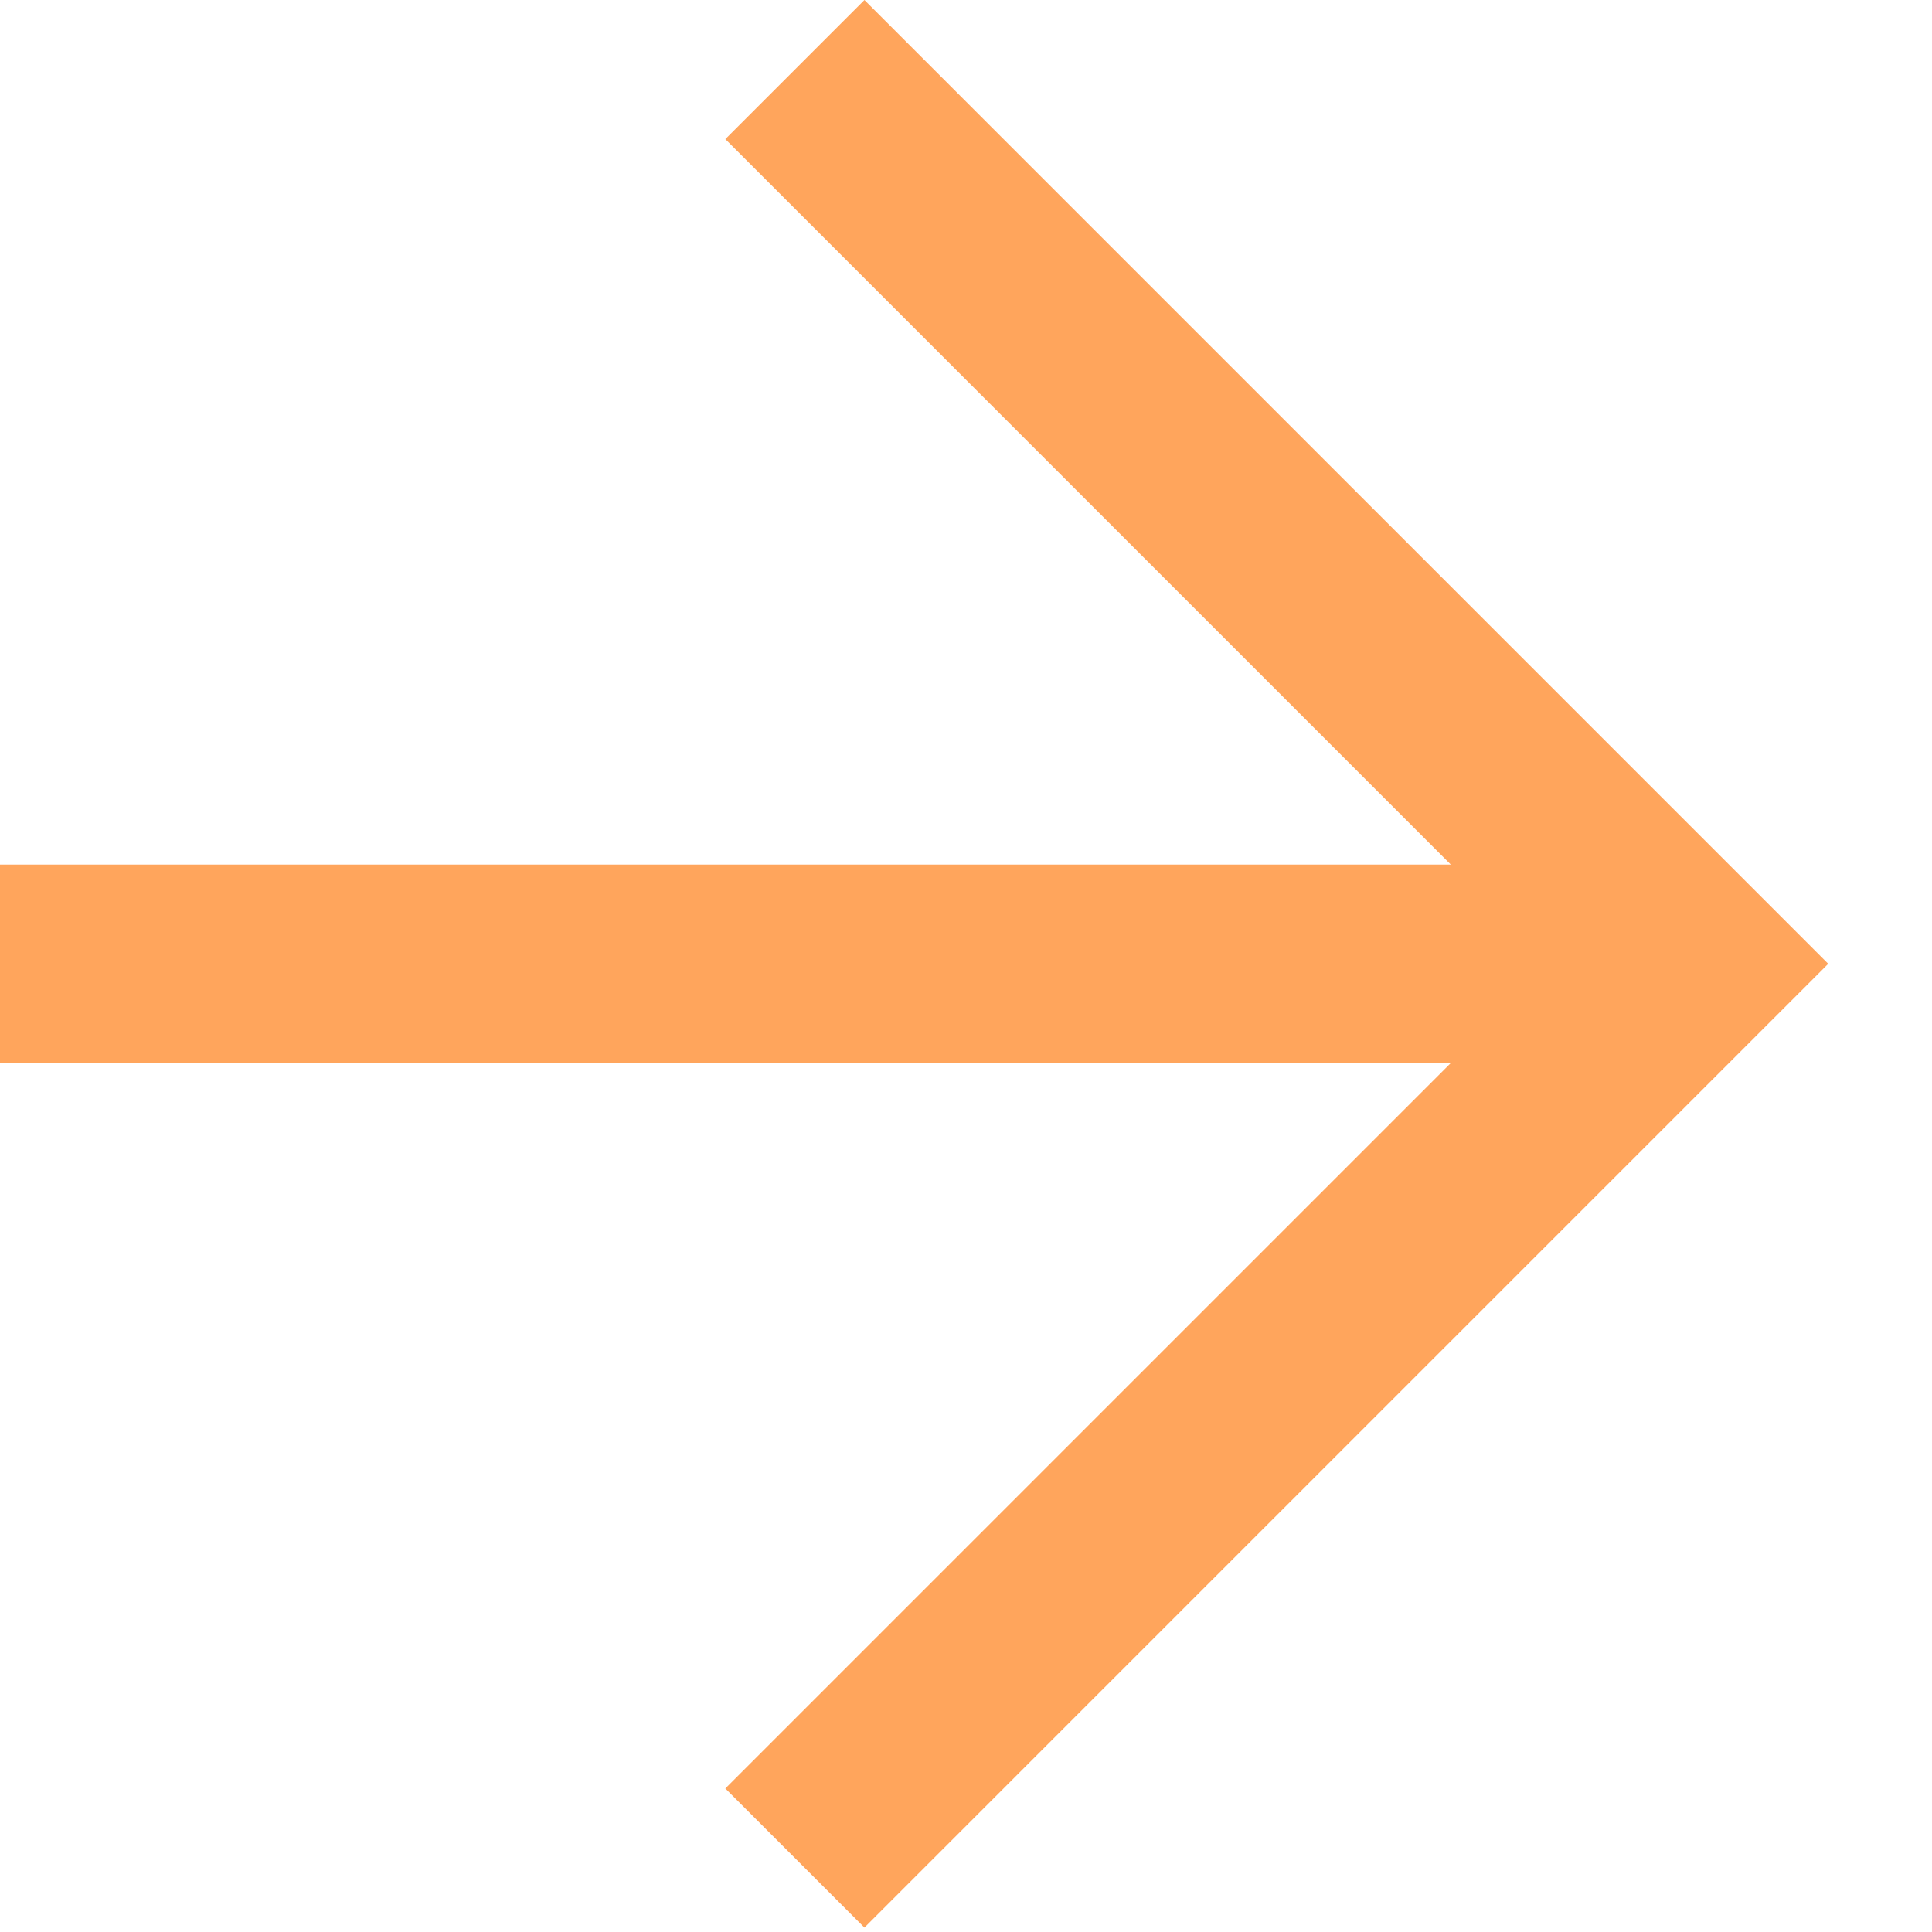
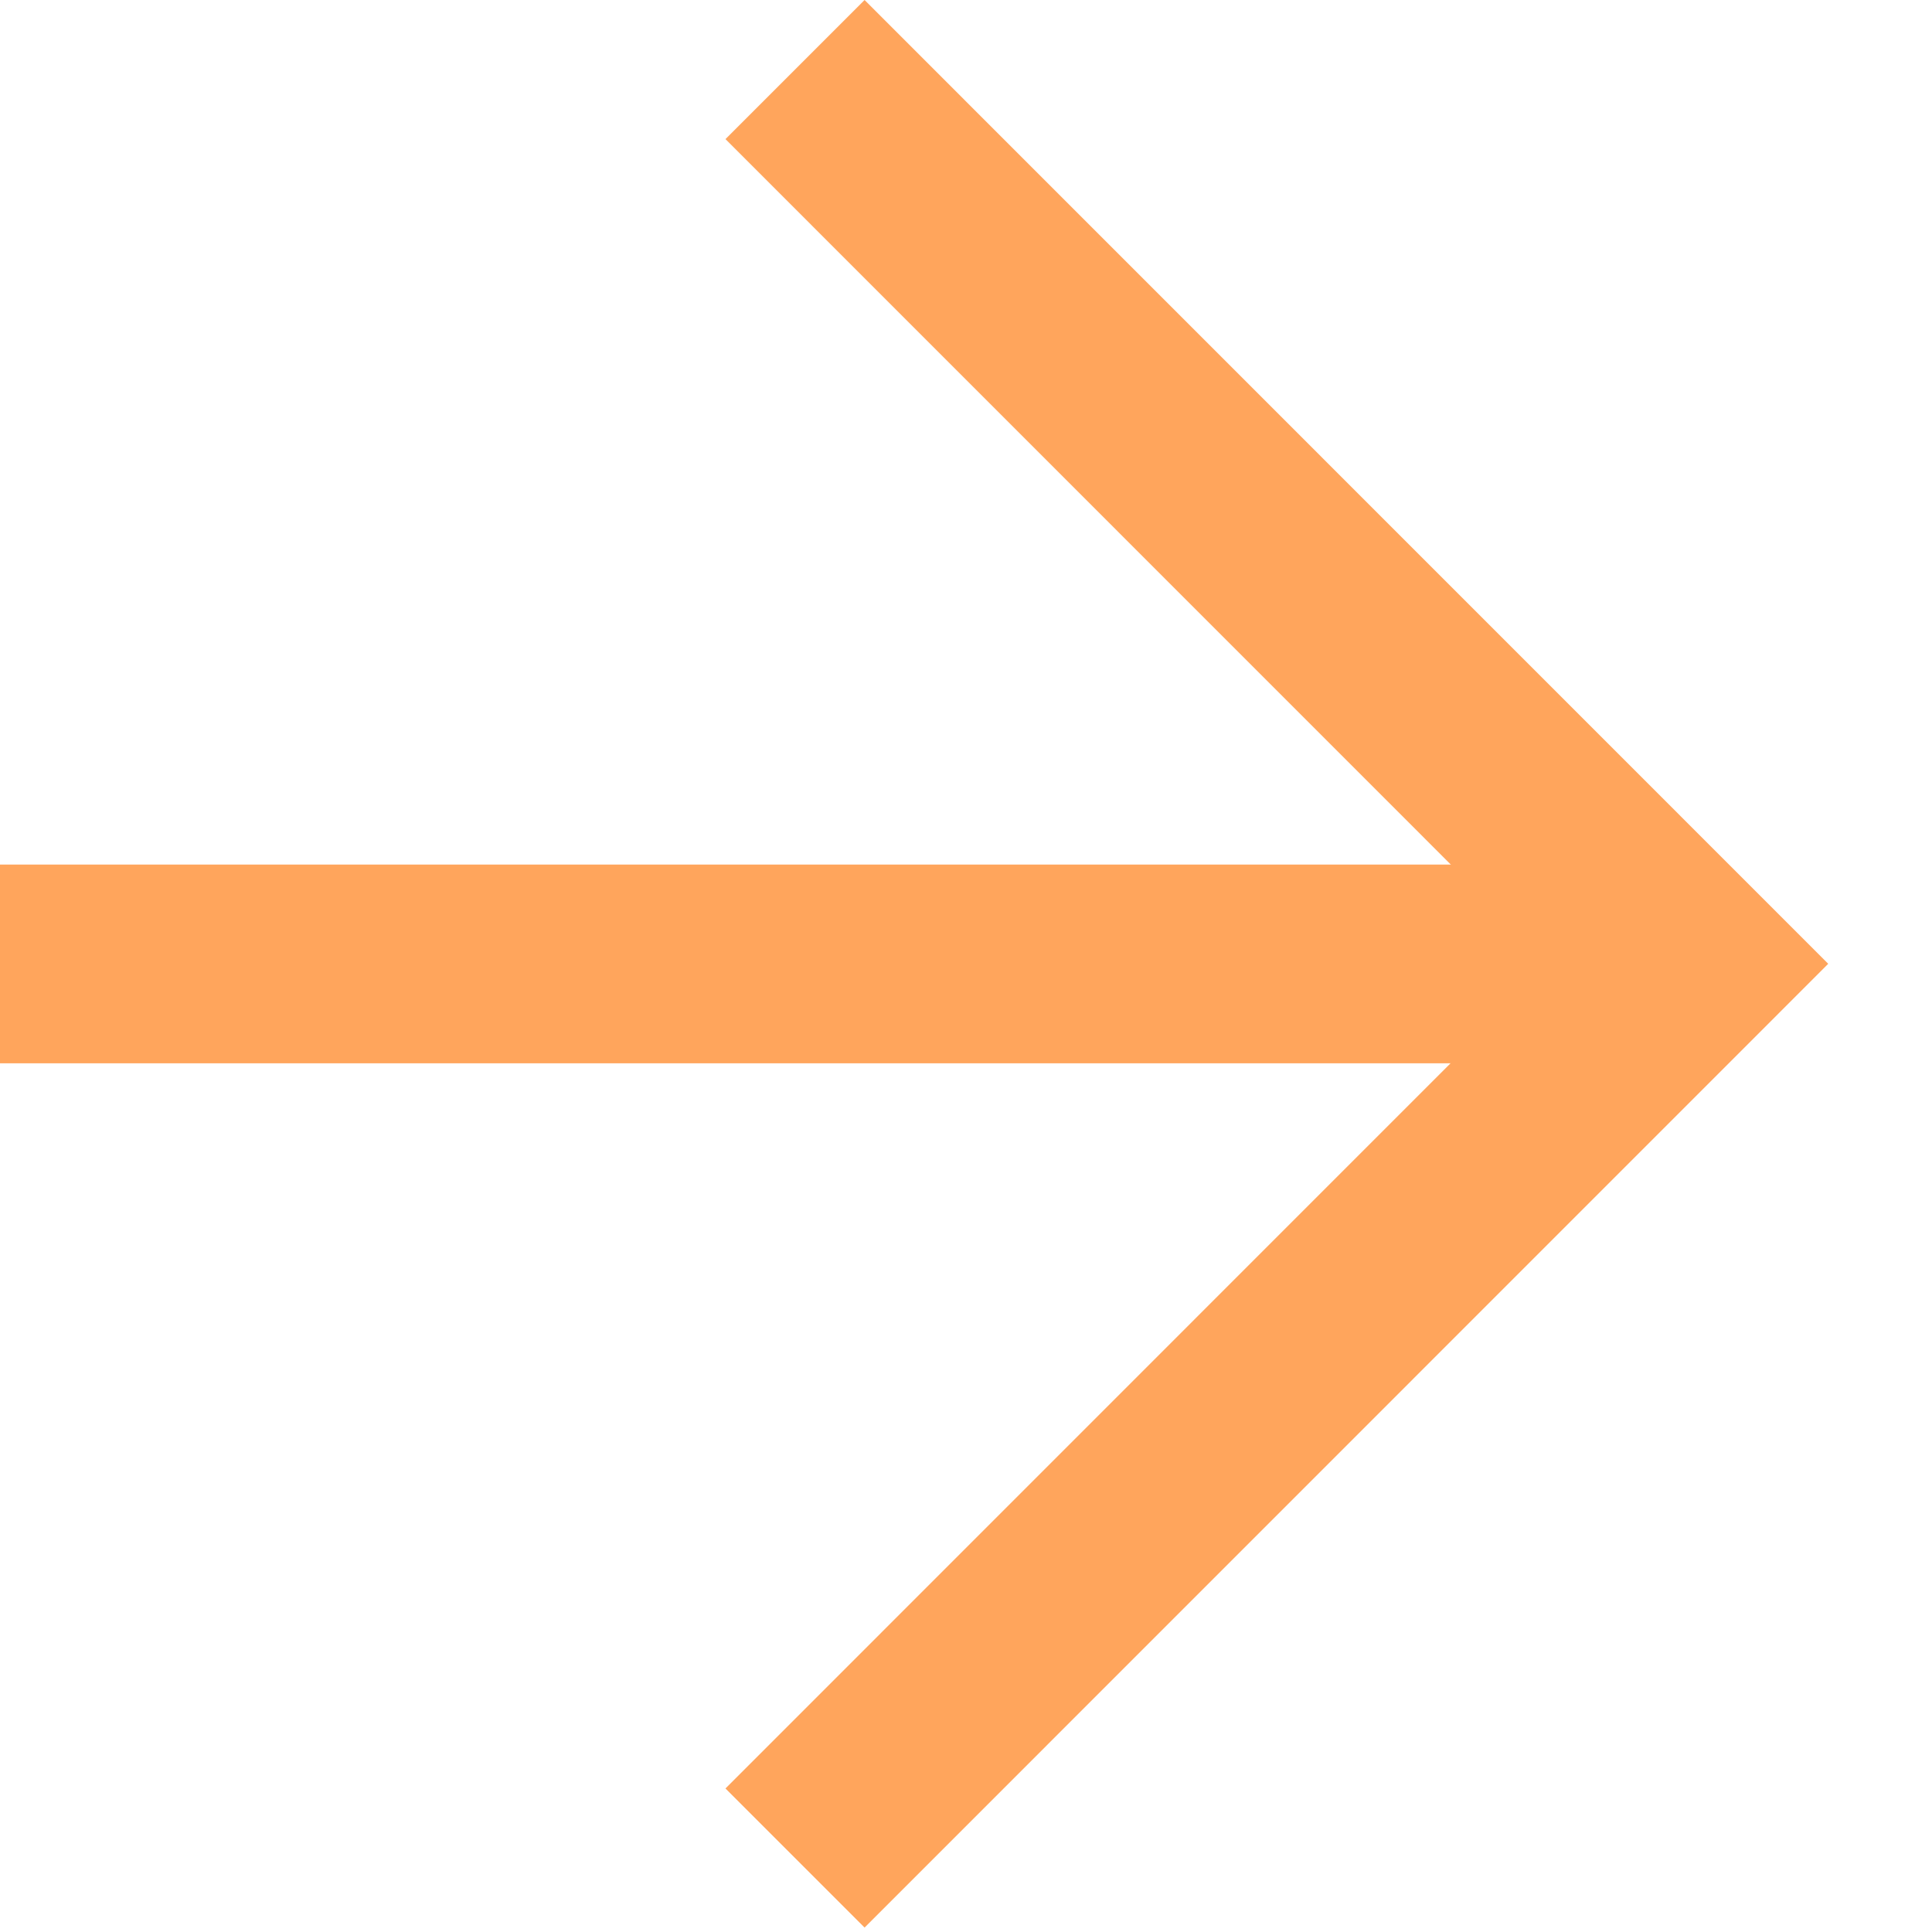
<svg xmlns="http://www.w3.org/2000/svg" width="14" height="14" viewBox="0 0 14 14" fill="none">
-   <path d="M12.24 6.265L12.24 7.705L-9.30166e-06 7.705L-9.23872e-06 6.265L12.24 6.265Z" fill="#FFA55C" />
-   <path d="M5.256 12.96L11.232 6.984L5.256 1.008L6.264 -3.0528e-07L13.248 6.984L6.264 13.968L5.256 12.96Z" fill="#FFA55C" />
+   <path d="M5.257 12.96L11.232 6.984L5.257 1.008L6.265 -3.0528e-07L13.248 6.984L6.265 13.968L5.257 12.96Z" fill="#FFA55C" />
+   <path d="M12.24 6.265L12.24 7.705L0 7.705L0 6.265L12.24 6.265Z" fill="#FFA55C" />
</svg>
